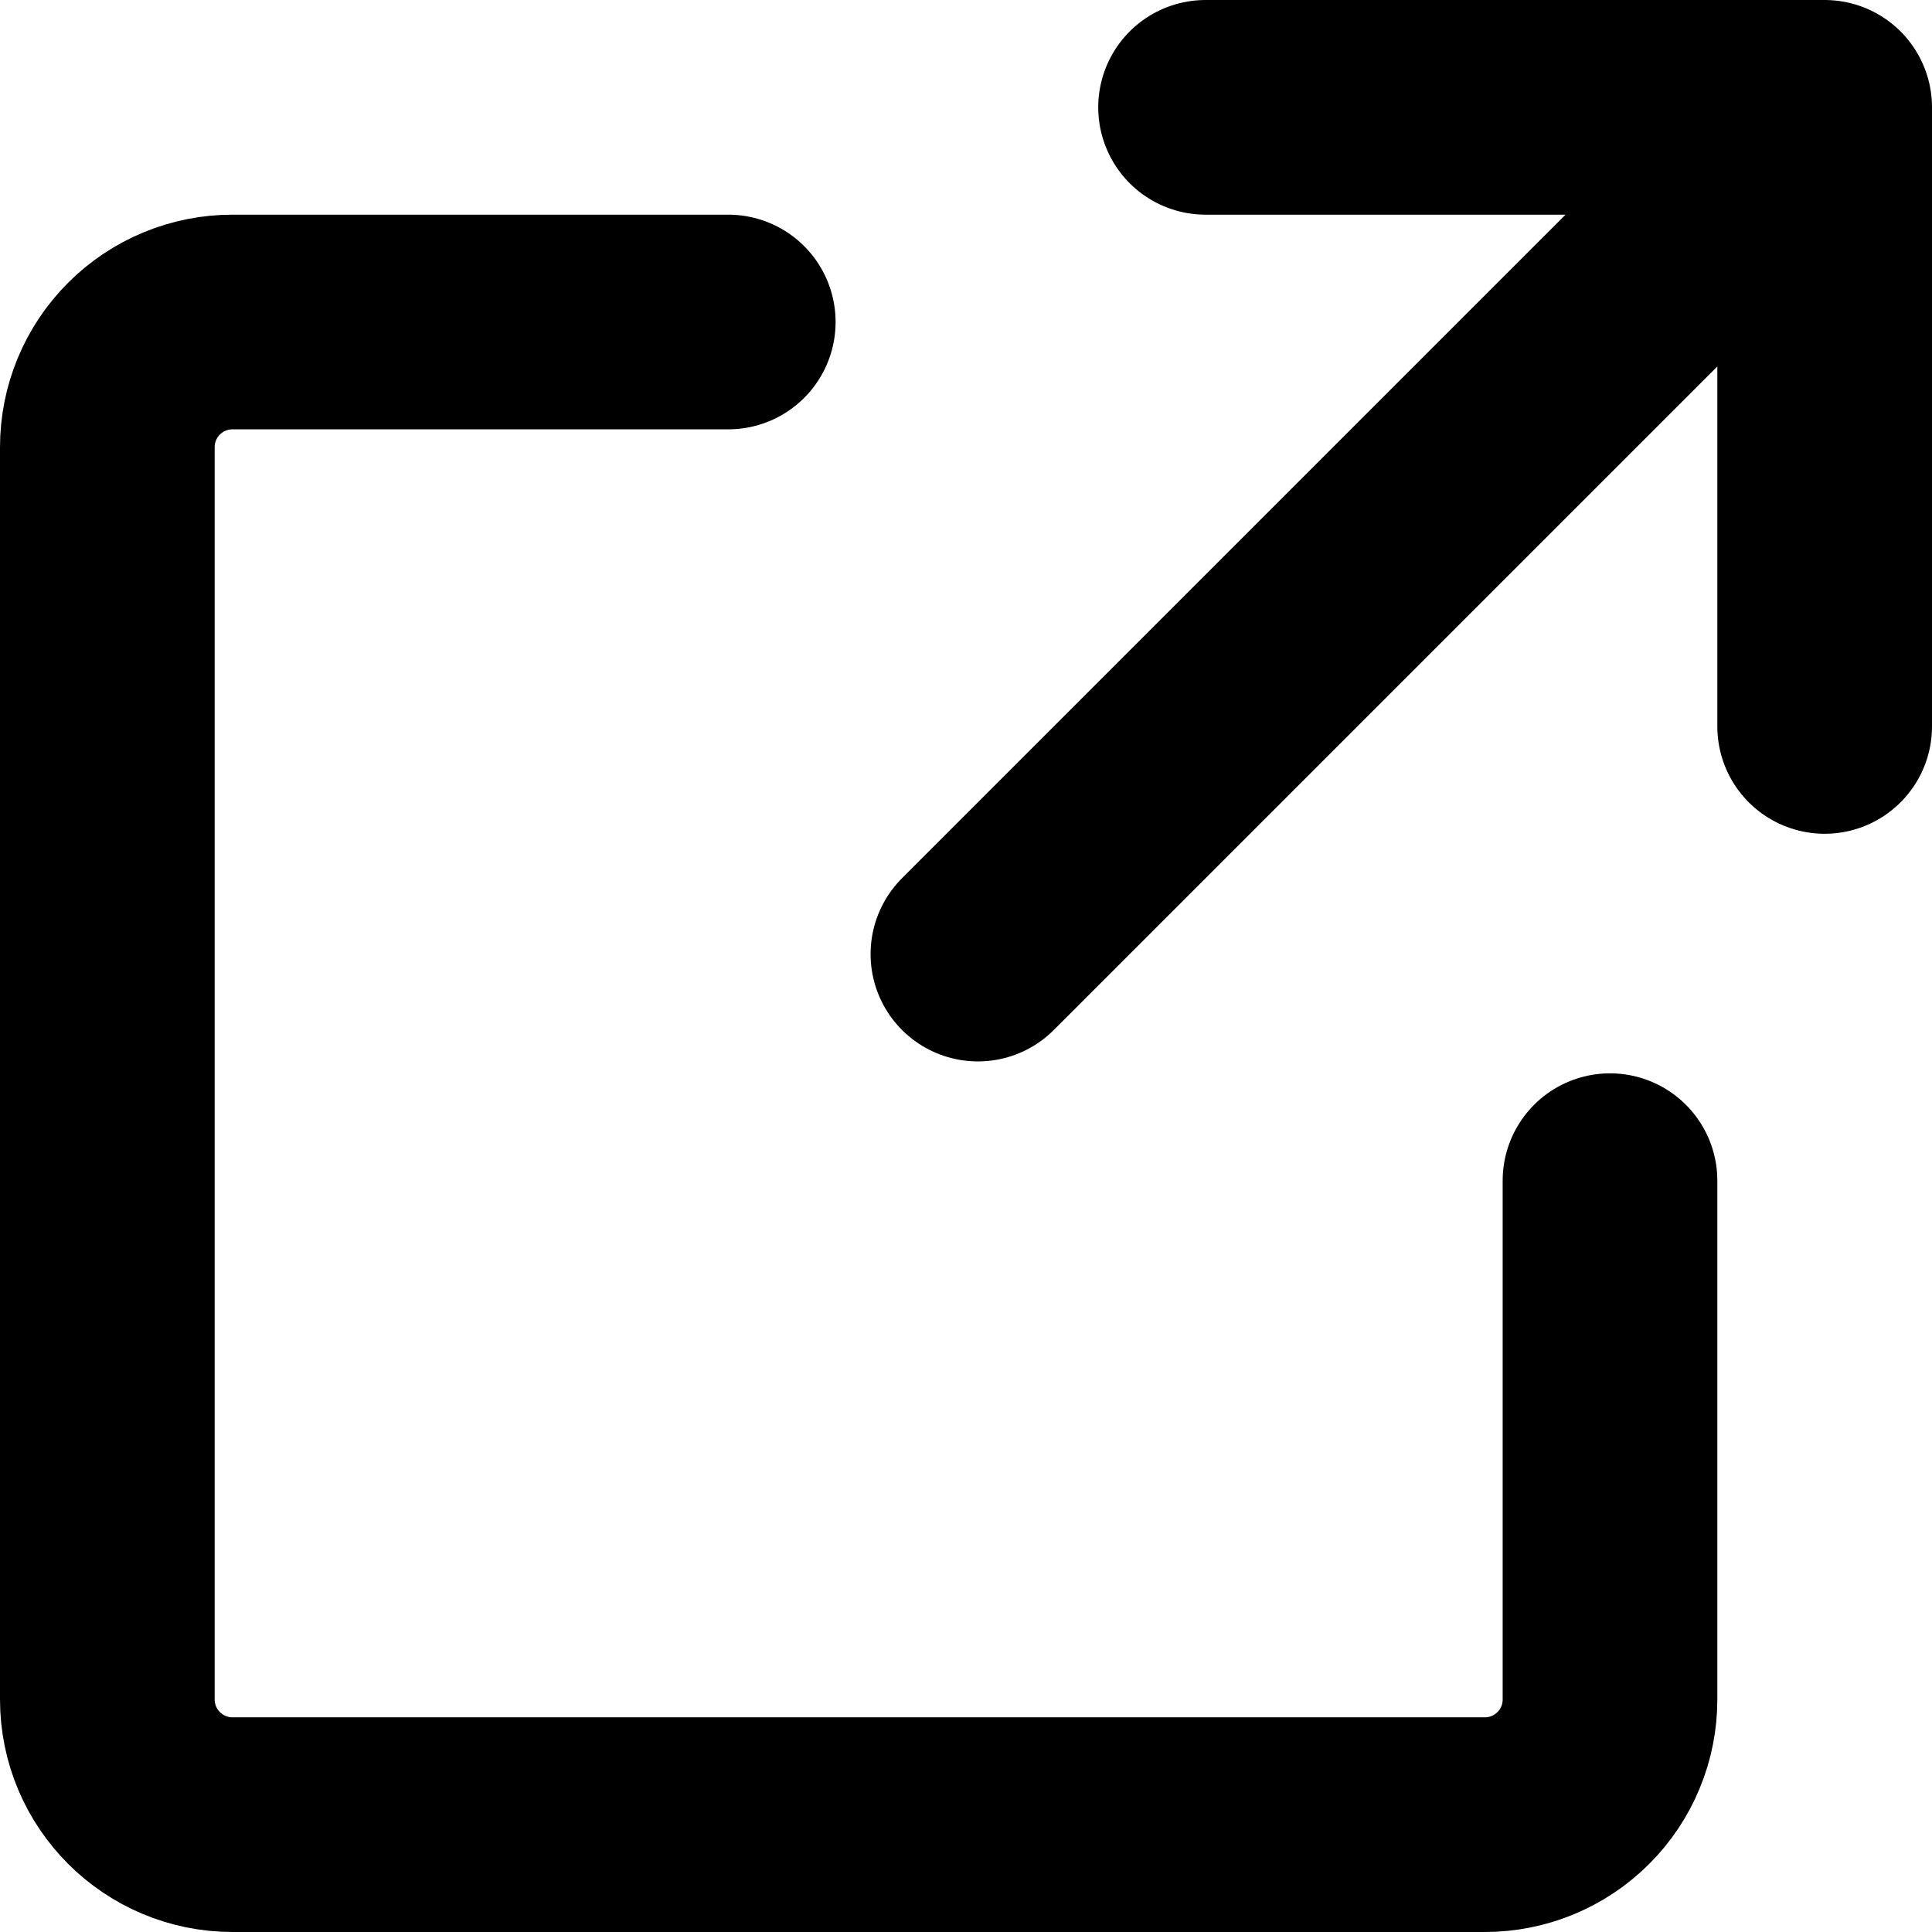
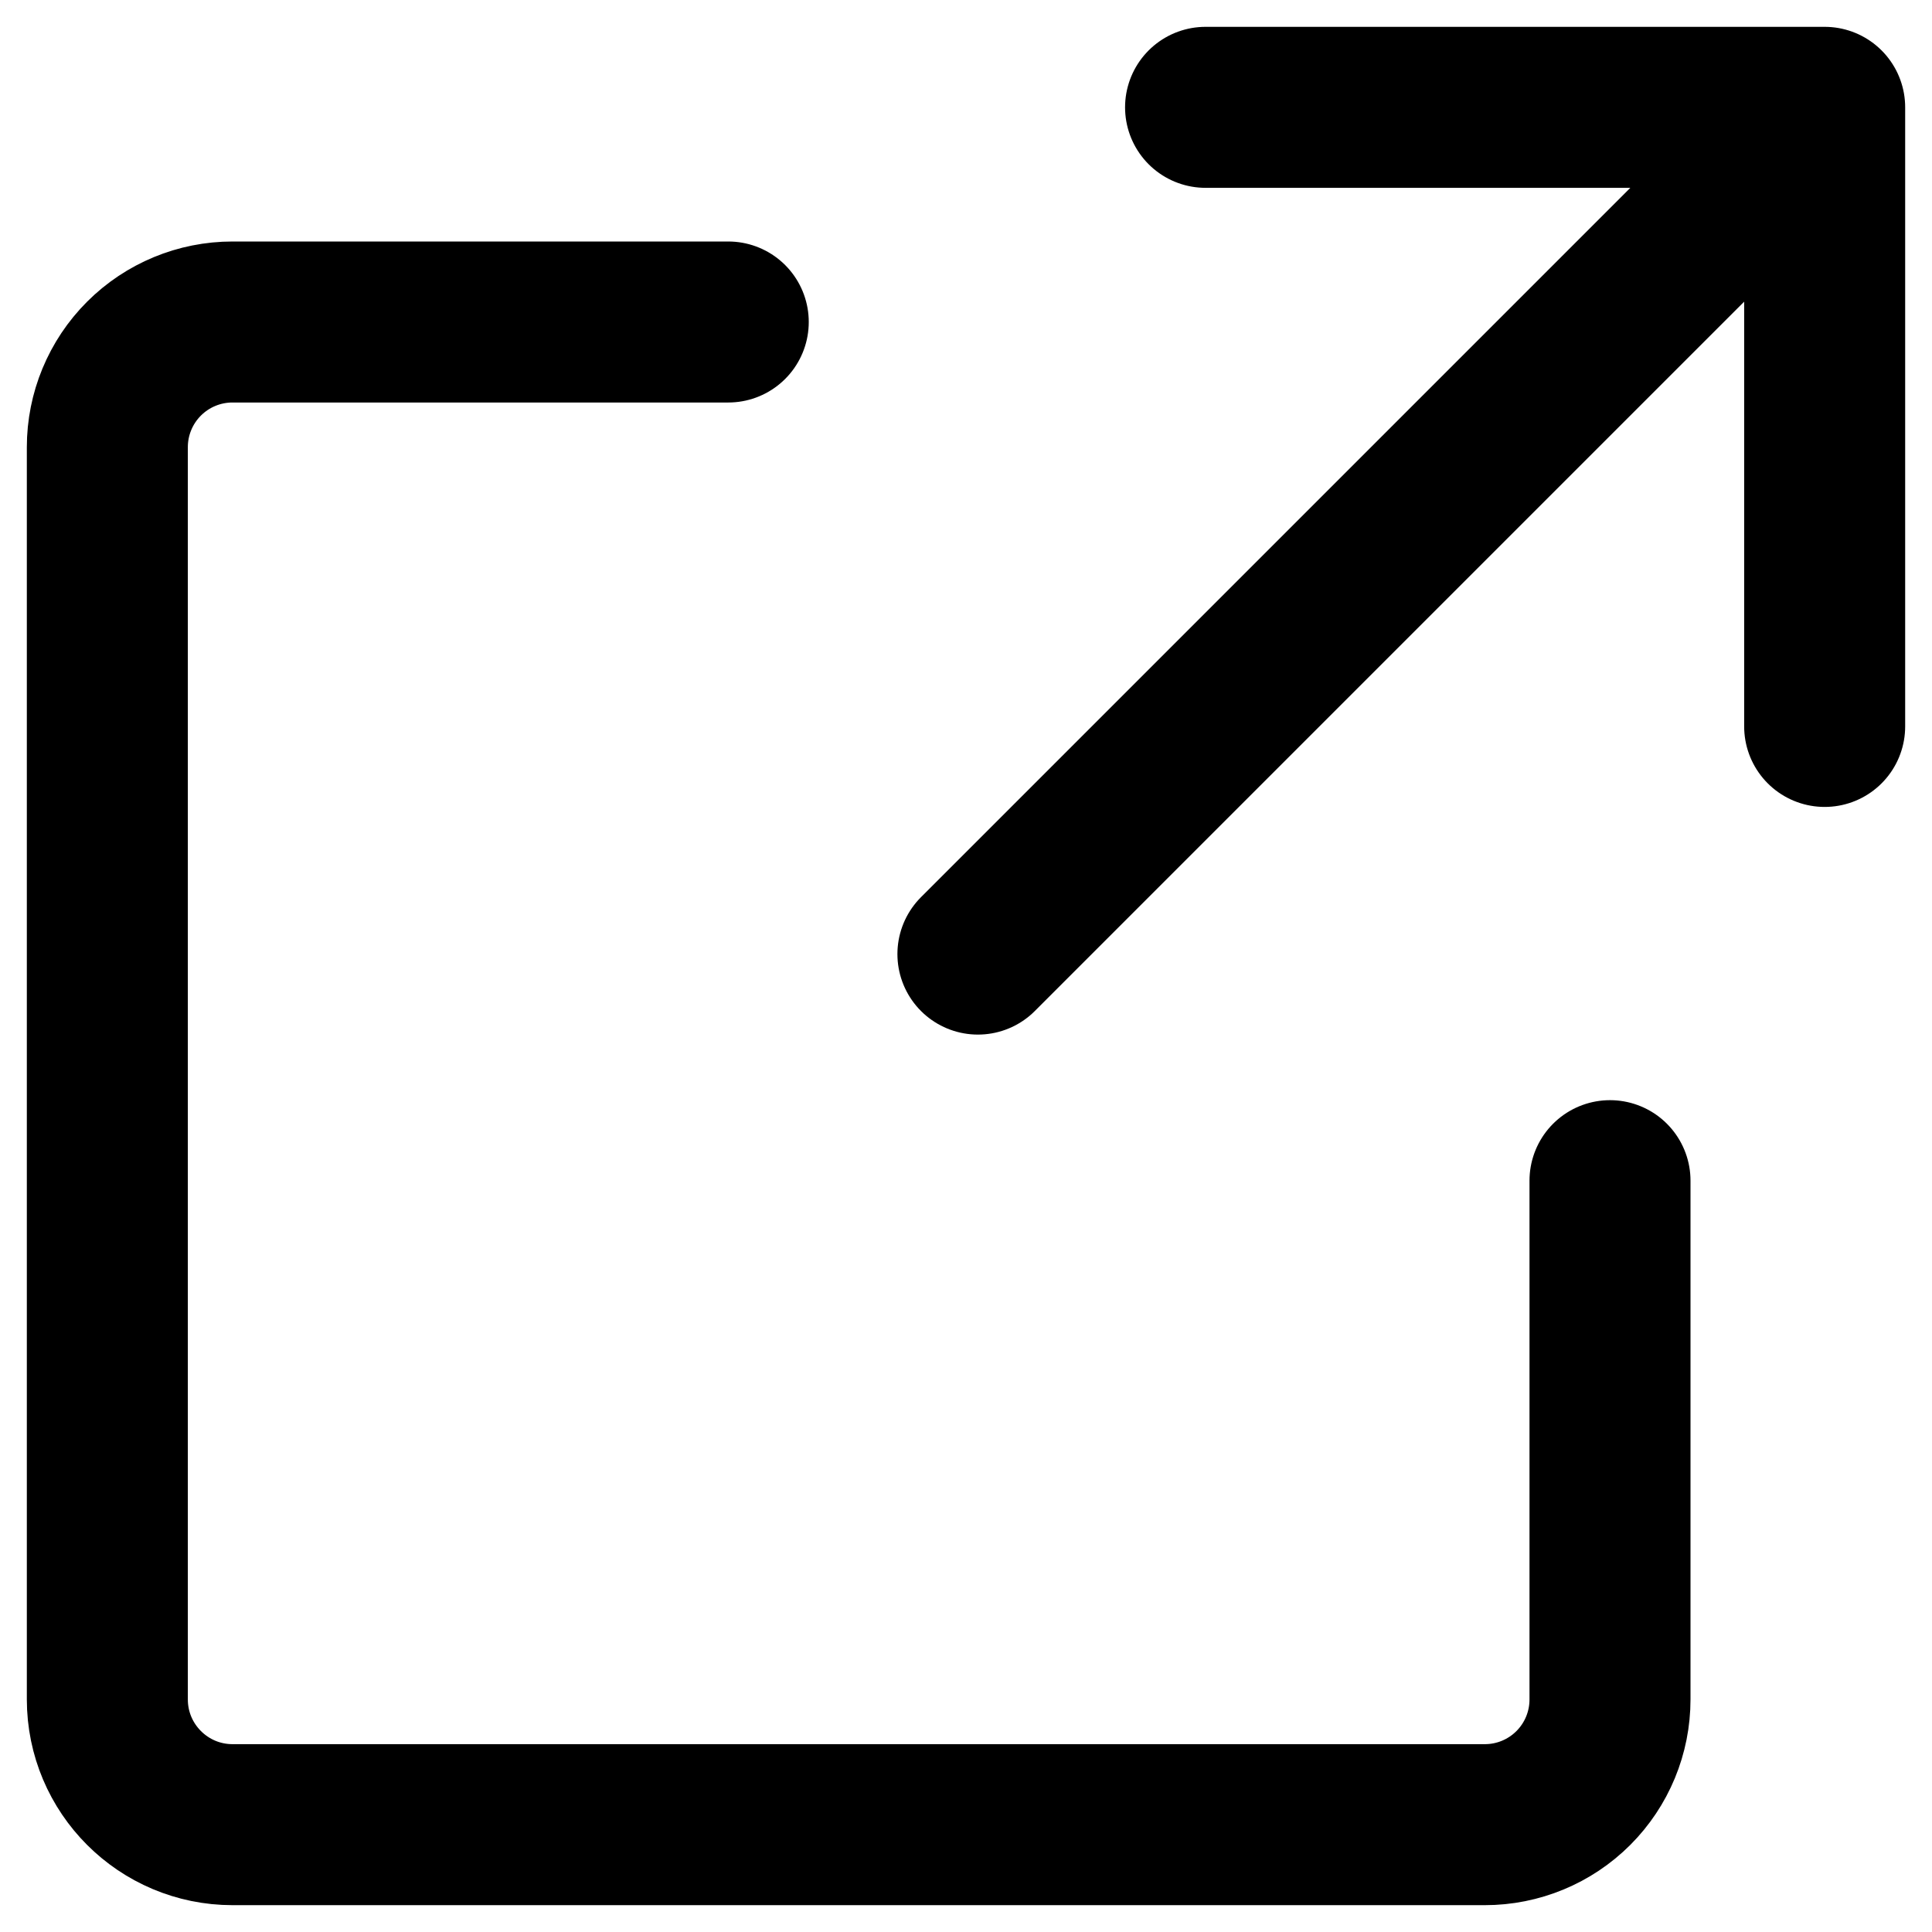
<svg xmlns="http://www.w3.org/2000/svg" class="w-6 h-6 text-gray-800 dark:text-white" aria-hidden="true" fill="none" viewBox="0 0 18 18">
-   <path stroke="currentColor" stroke-linecap="round" stroke-linejoin="round" stroke-width="2" d="M15 11v4.833A1.166 1.166 0 0 1 13.833 17H2.167A1.167 1.167 0 0 1 1 15.833V4.167A1.166 1.166 0 0 1 2.167 3h4.618m4.447-2H17v5.768M9.111 8.889l7.778-7.778" />
+   <path stroke="currentColor" stroke-linecap="round" stroke-linejoin="round" stroke-width="1.5" d="M15 11v4.833A1.166 1.166 0 0 1 13.833 17H2.167A1.167 1.167 0 0 1 1 15.833V4.167A1.166 1.166 0 0 1 2.167 3h4.618m4.447-2H17v5.768M9.111 8.889l7.778-7.778" />
</svg>
